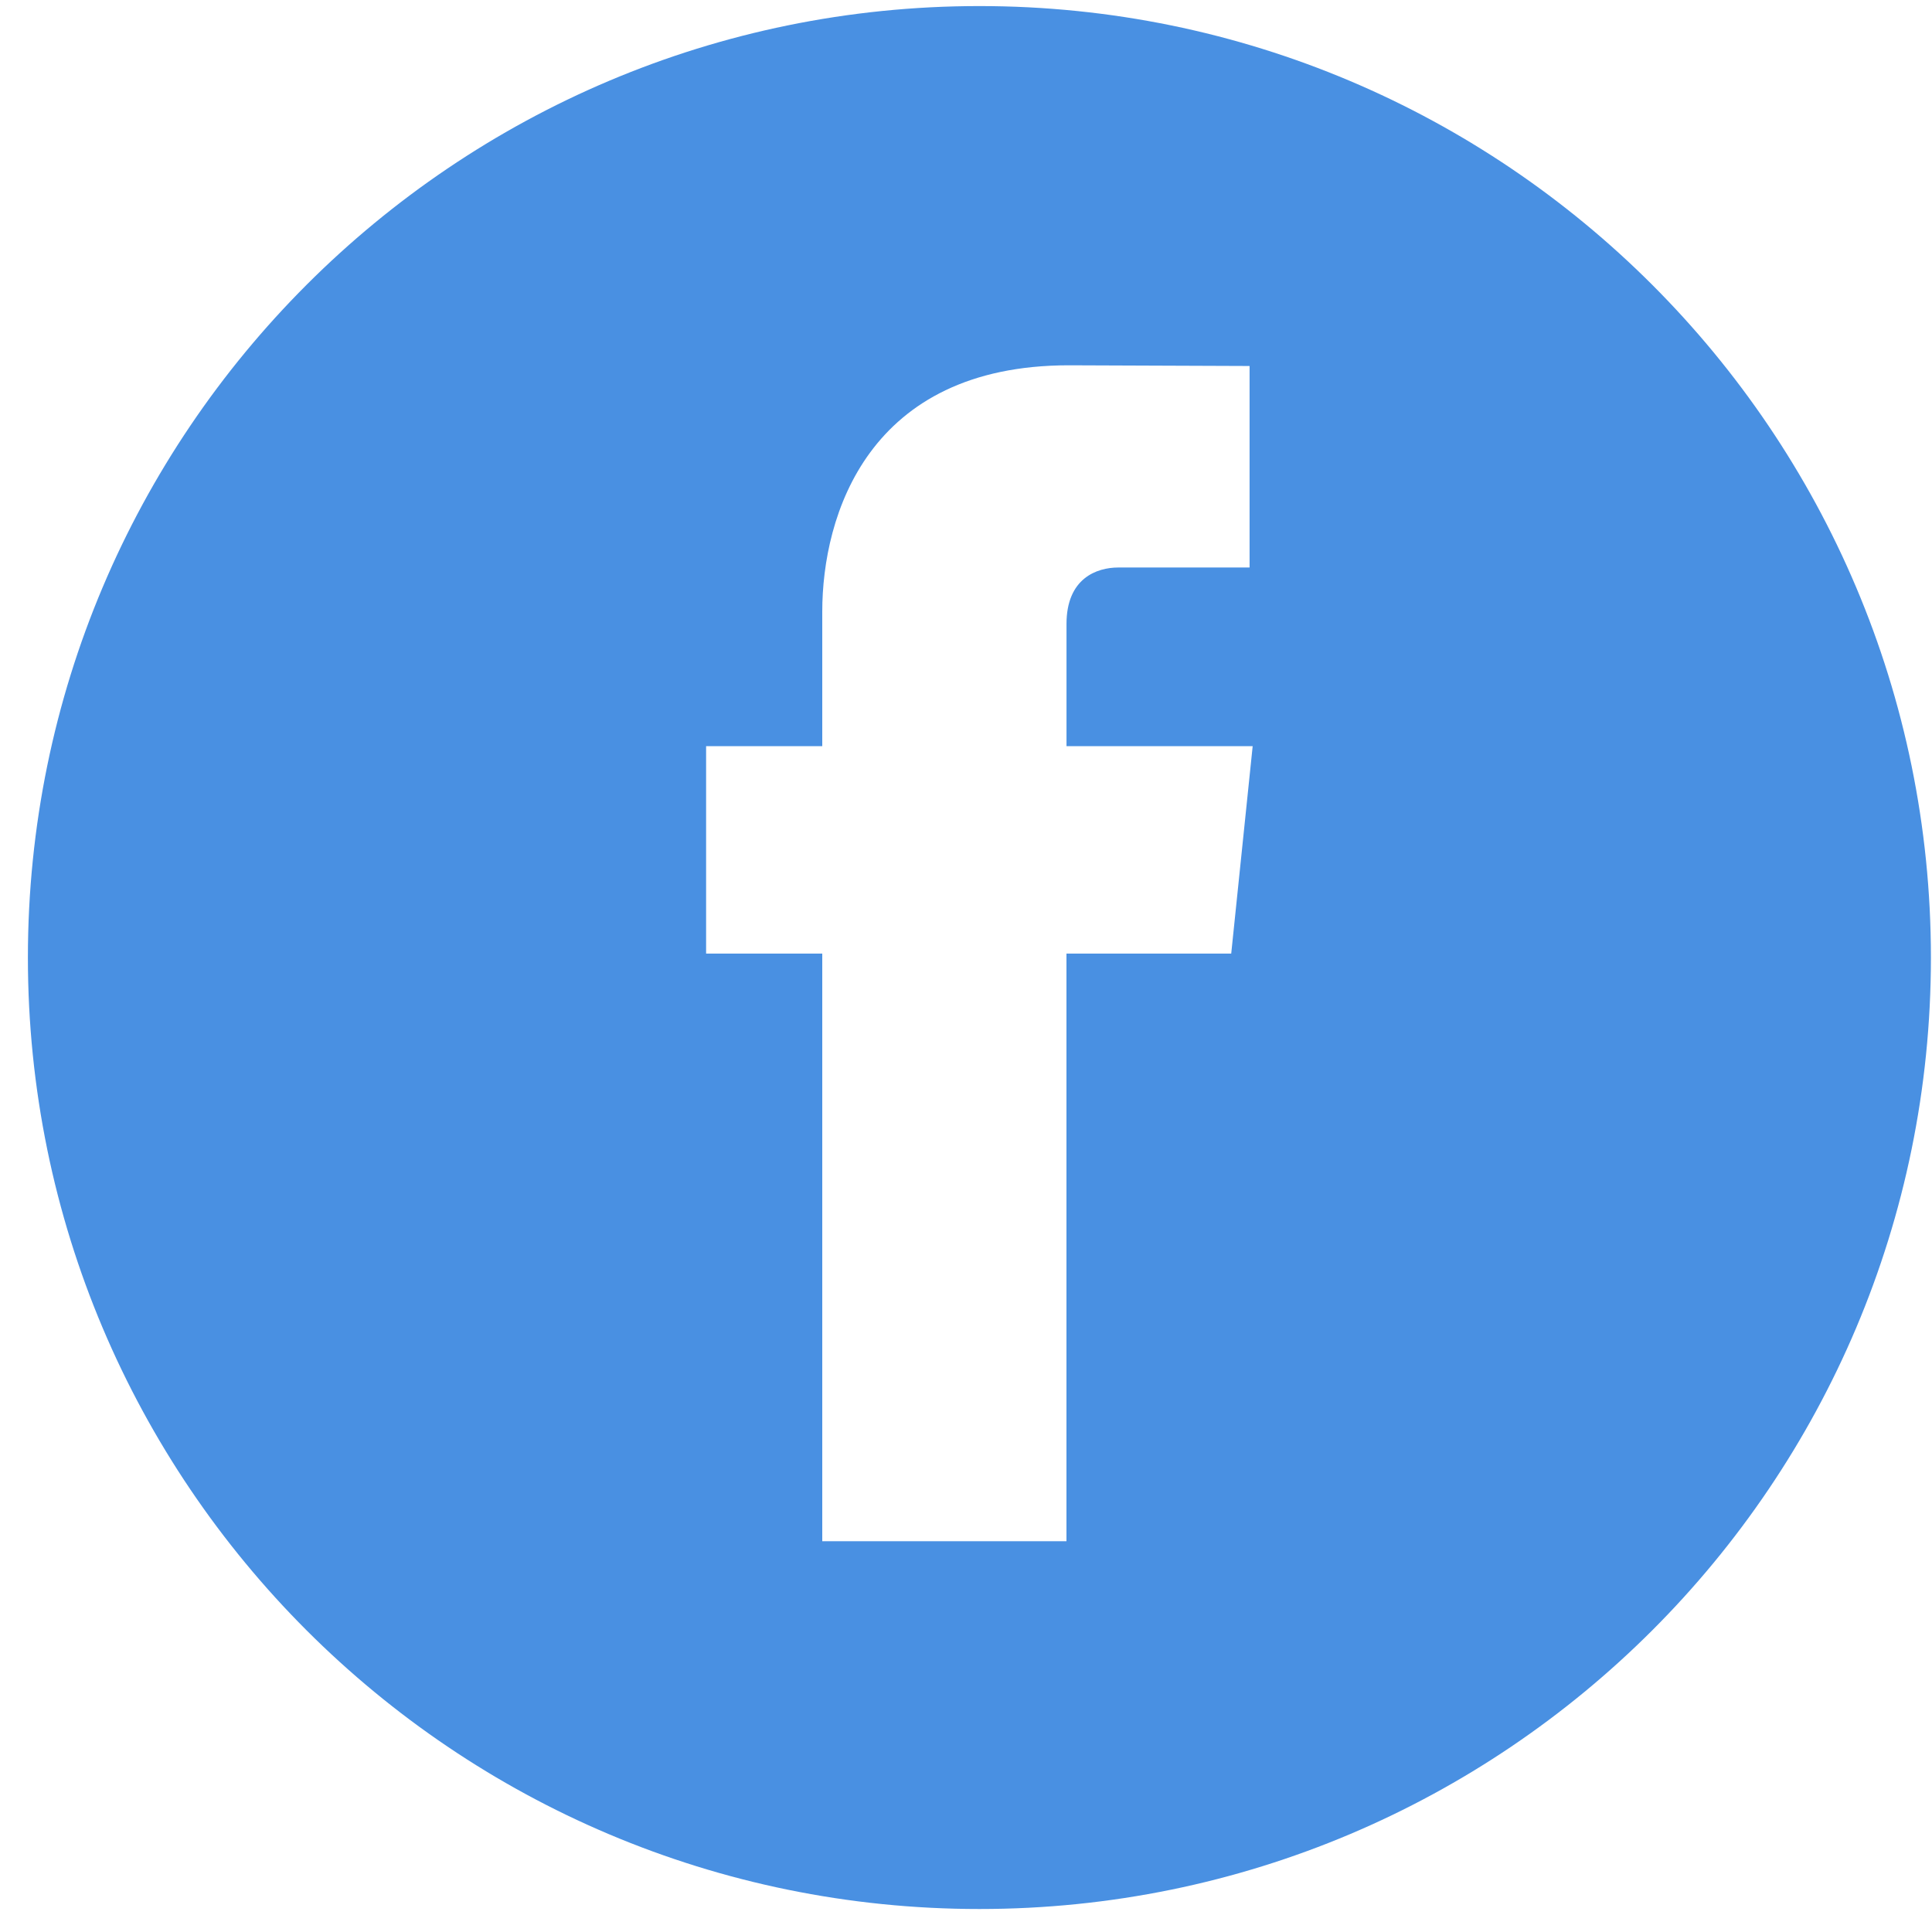
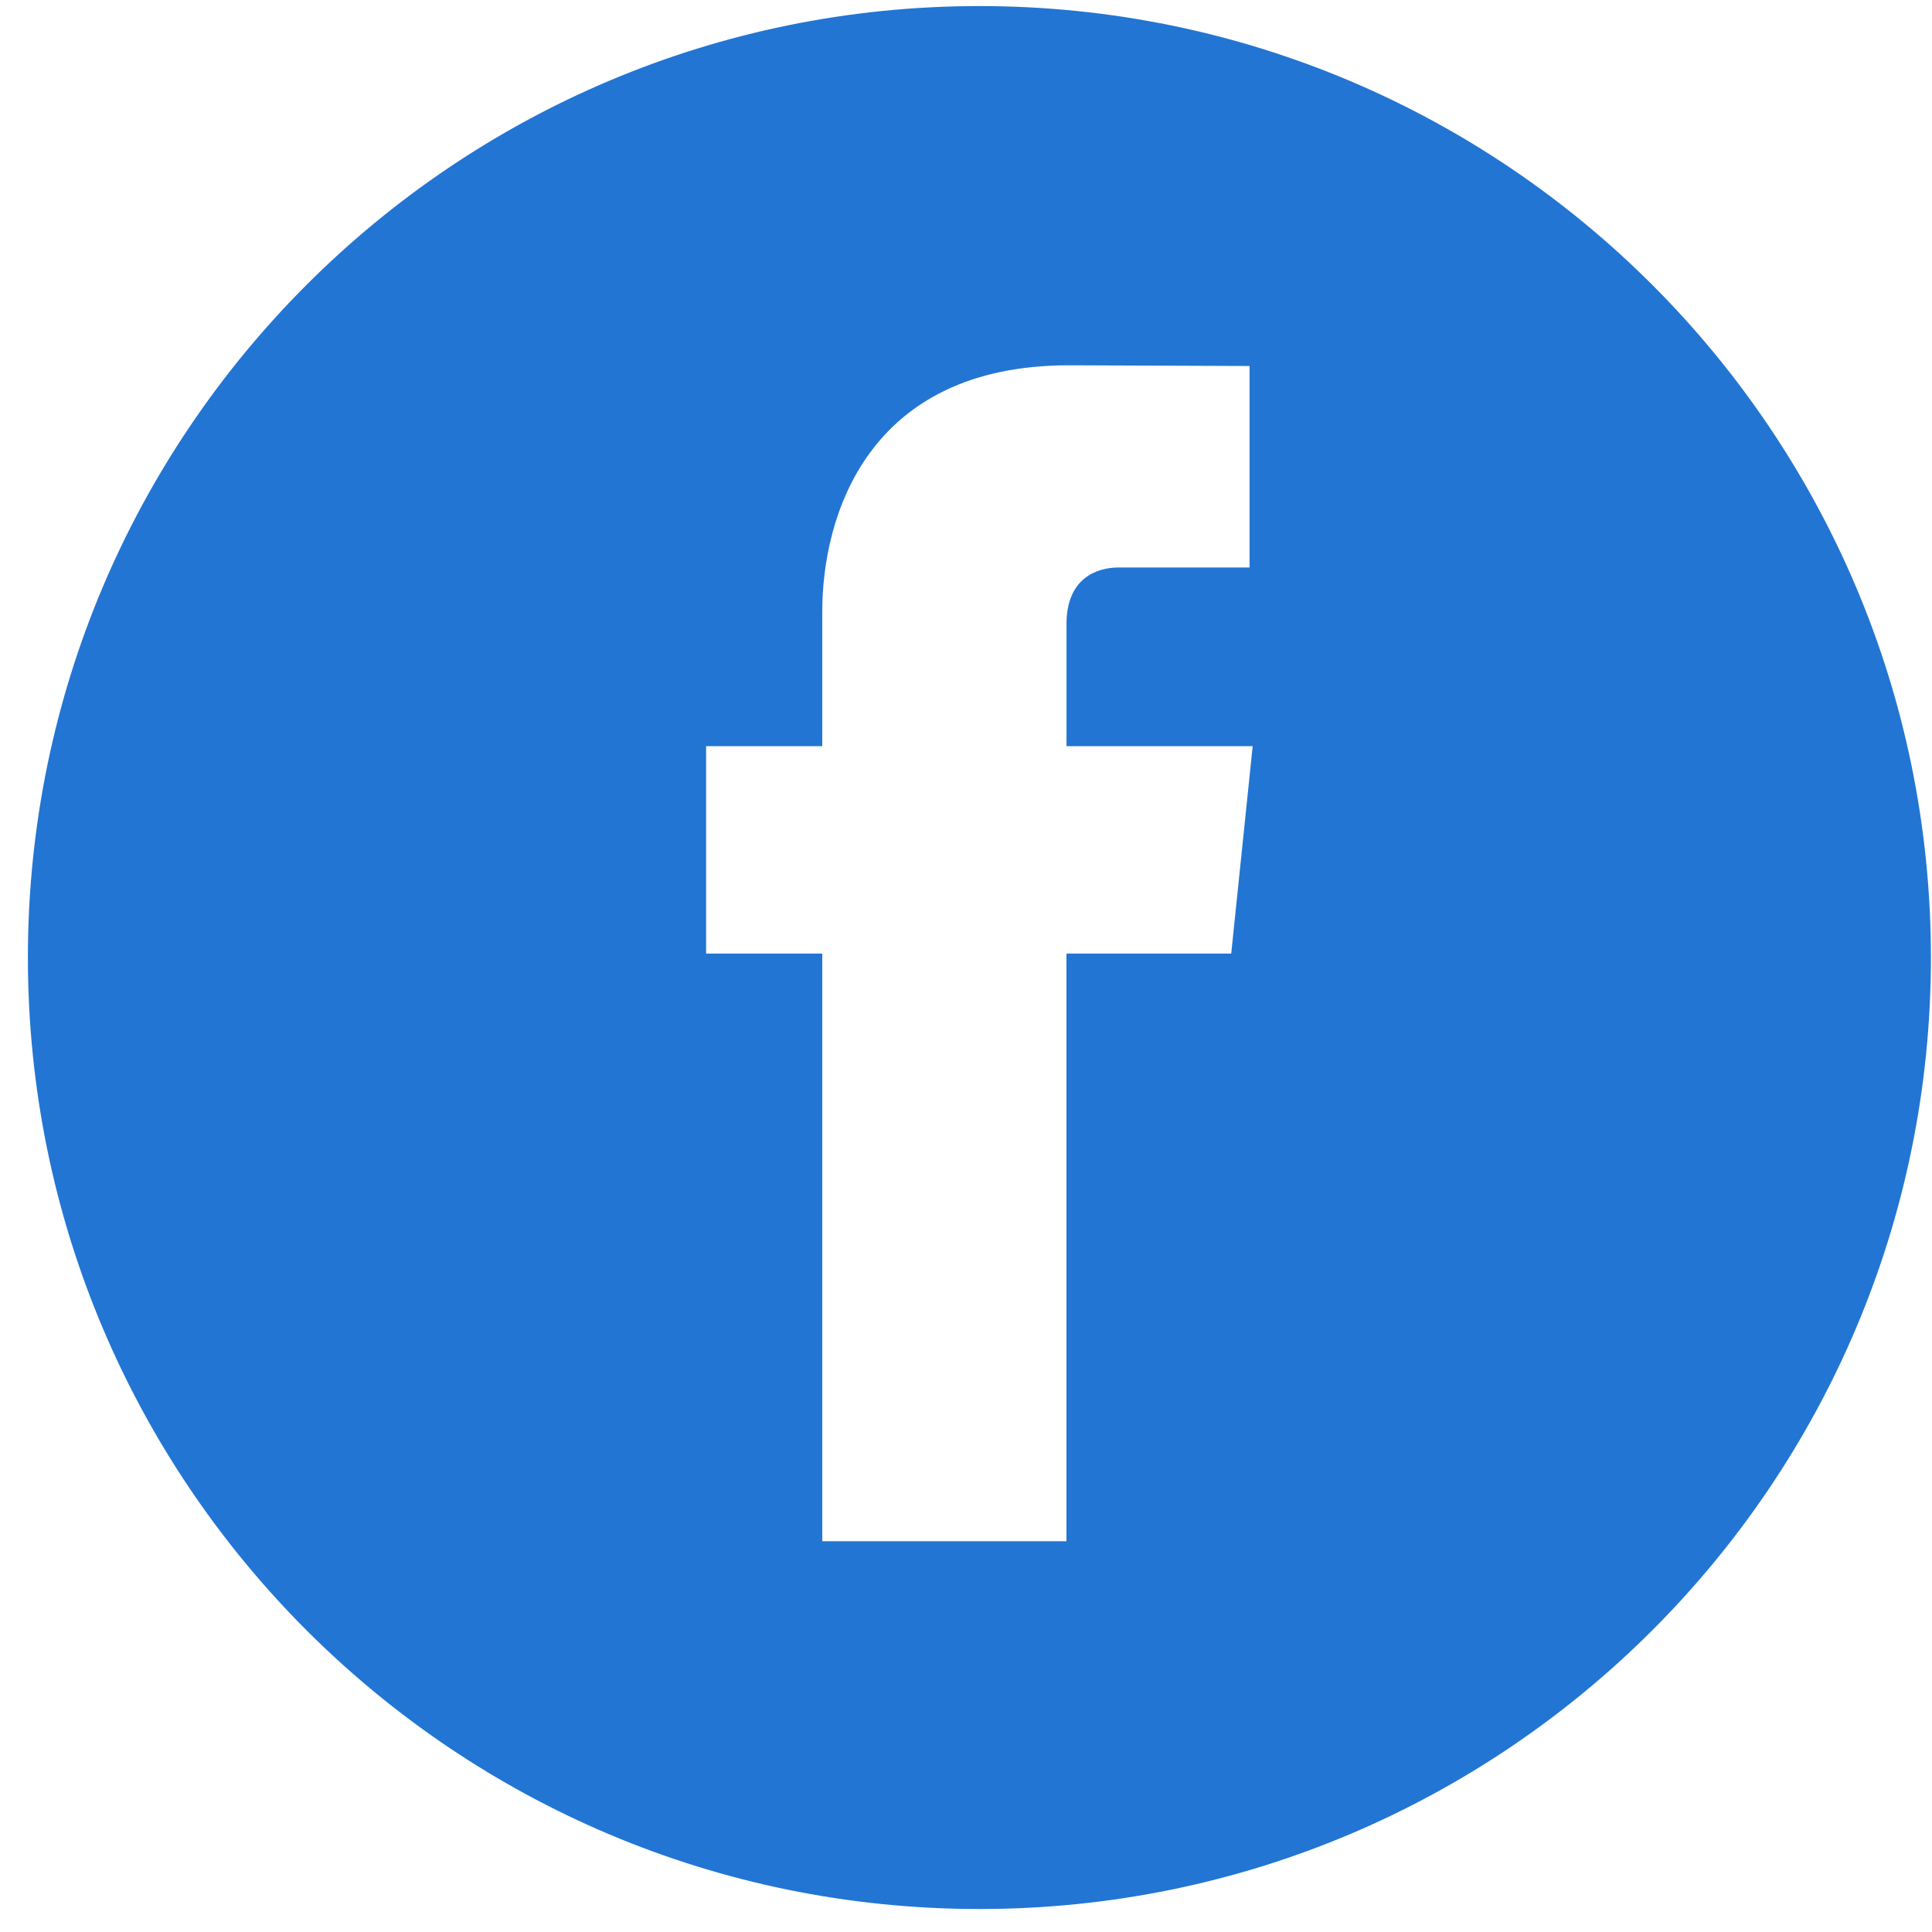
<svg xmlns="http://www.w3.org/2000/svg" width="50px" height="50px" viewBox="0 0 50 50" version="1.1">
  <defs />
  <g id="Page-1" stroke="none" stroke-width="1" fill="none" fill-rule="evenodd">
-     <g id="facebook" fill="#4990E2">
+     <g id="facebook" fill="#2275D3">
      <path d="M25.347,0.157 C11.747,0.157 0.722,11.184 0.722,24.782 C0.722,38.382 11.747,49.405 25.347,49.405 C38.947,49.405 49.972,38.382 49.972,24.782 C49.972,11.184 38.946,0.157 25.347,0.157 L25.347,0.157 Z M31.864,24.679 L27.6,24.679 L27.6,39.886 L21.28,39.886 L21.28,24.679 L18.274,24.679 L18.274,19.31 L21.28,19.31 L21.28,15.831 C21.28,13.341 22.462,9.454 27.659,9.454 L32.339,9.472 L32.339,14.687 L28.941,14.687 C28.386,14.687 27.601,14.964 27.601,16.148 L27.601,19.311 L32.419,19.311 L31.864,24.679 L31.864,24.679 Z" id="Shape" />
    </g>
  </g>
</svg>
